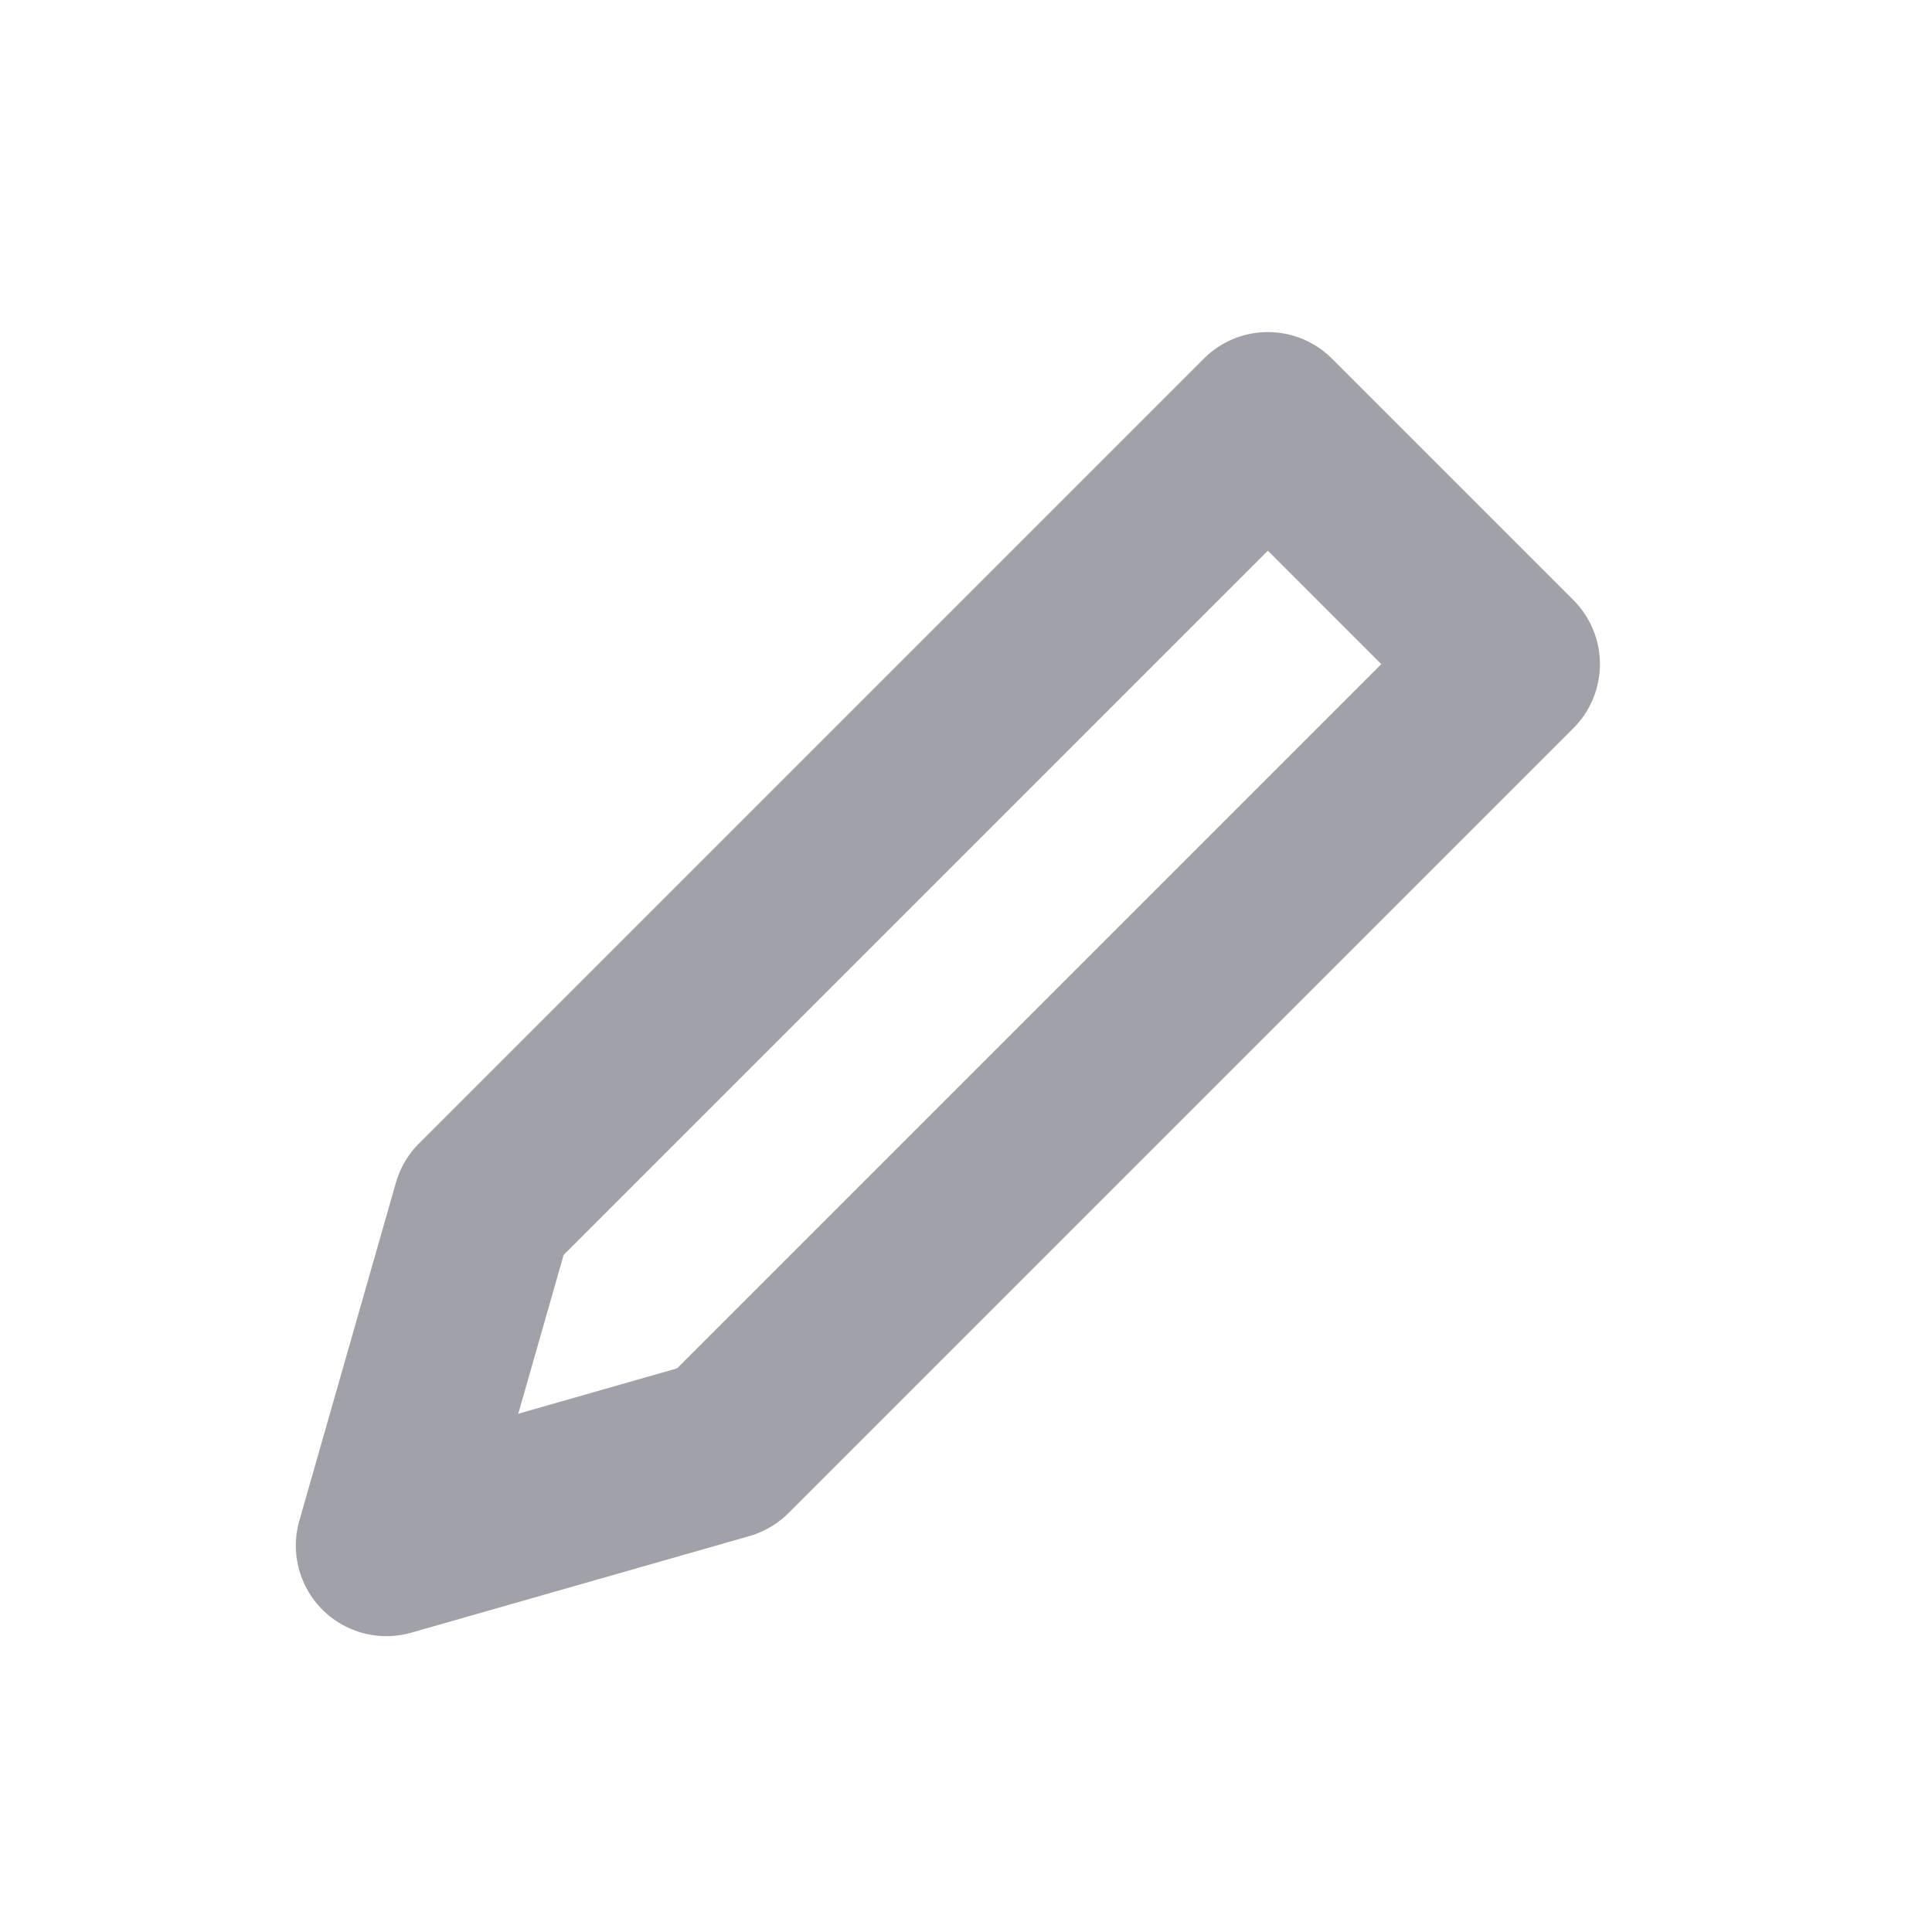
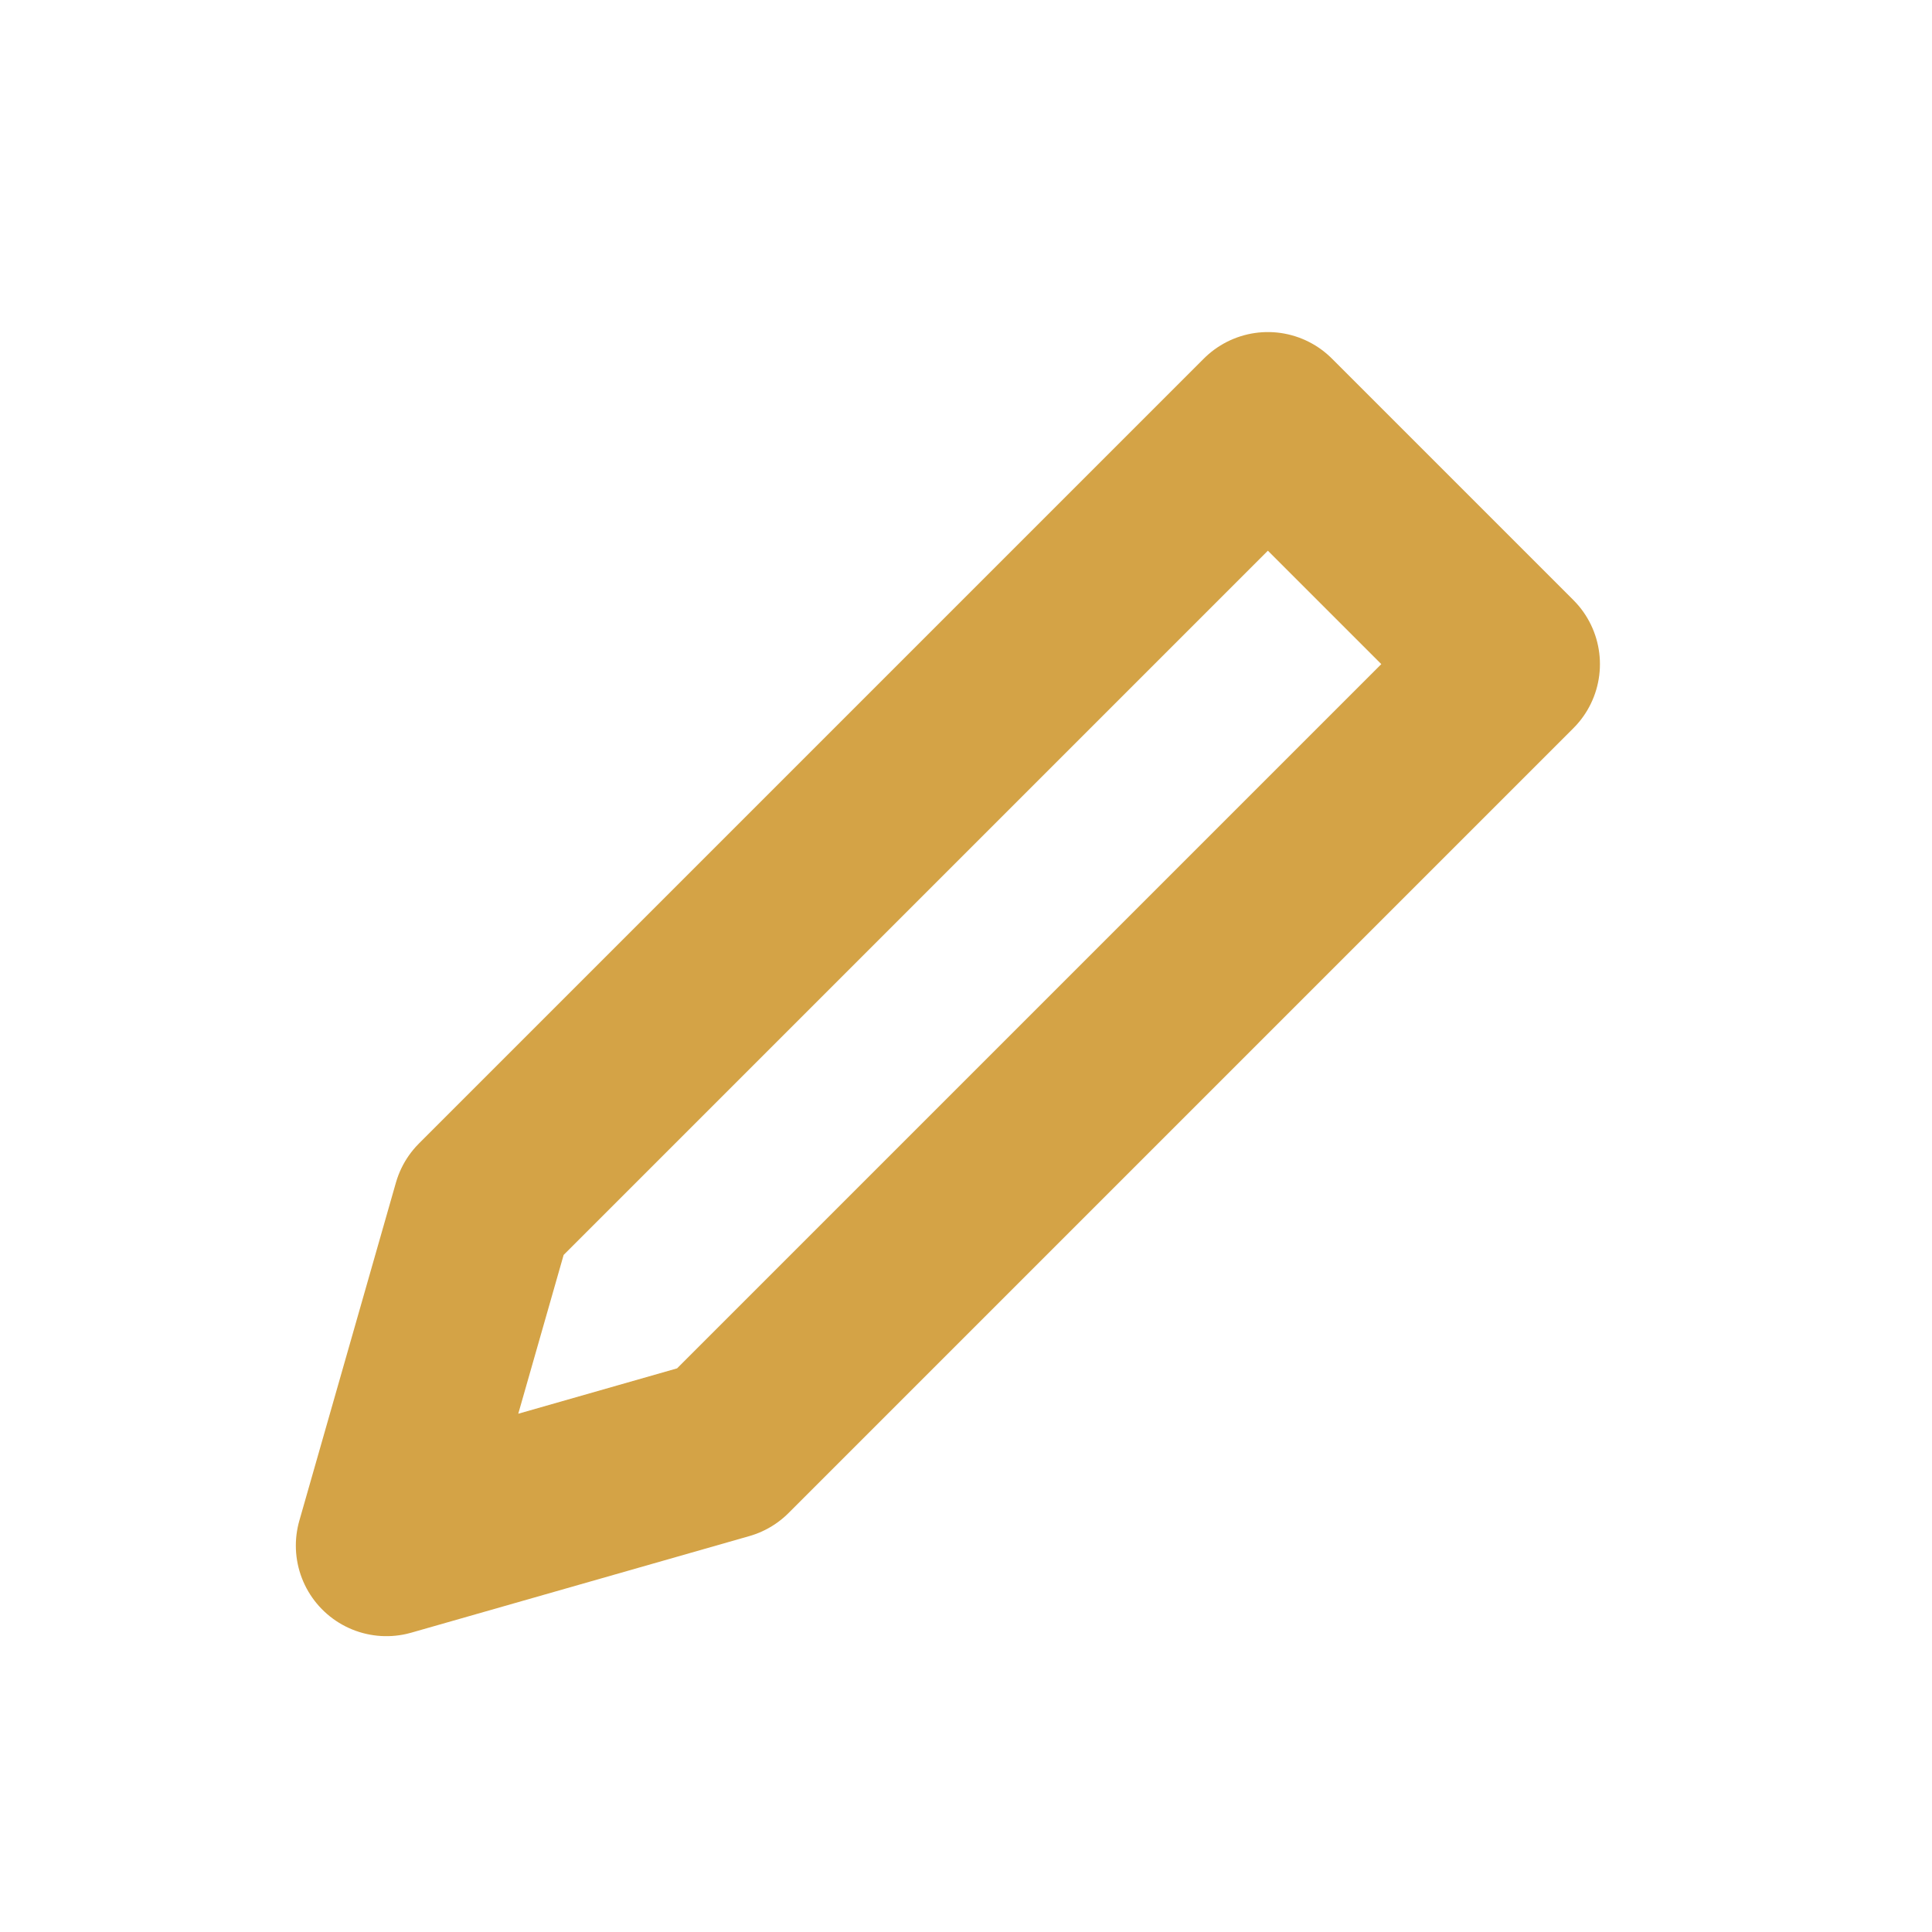
- <svg xmlns="http://www.w3.org/2000/svg" width="16" height="16" viewBox="0 0 16 16" fill="none" stroke="#a1a1aa" stroke-width="1.5" stroke-linecap="round" stroke-linejoin="round">
+ <svg xmlns="http://www.w3.org/2000/svg" width="16" height="16" viewBox="0 0 16 16" fill="none" stroke="#d4a346" stroke-width="1.5" stroke-linecap="round" stroke-linejoin="round">
  <path d="M10.5 3.5l2 2L6 12l-2.8.8L4 10z" />
</svg>
